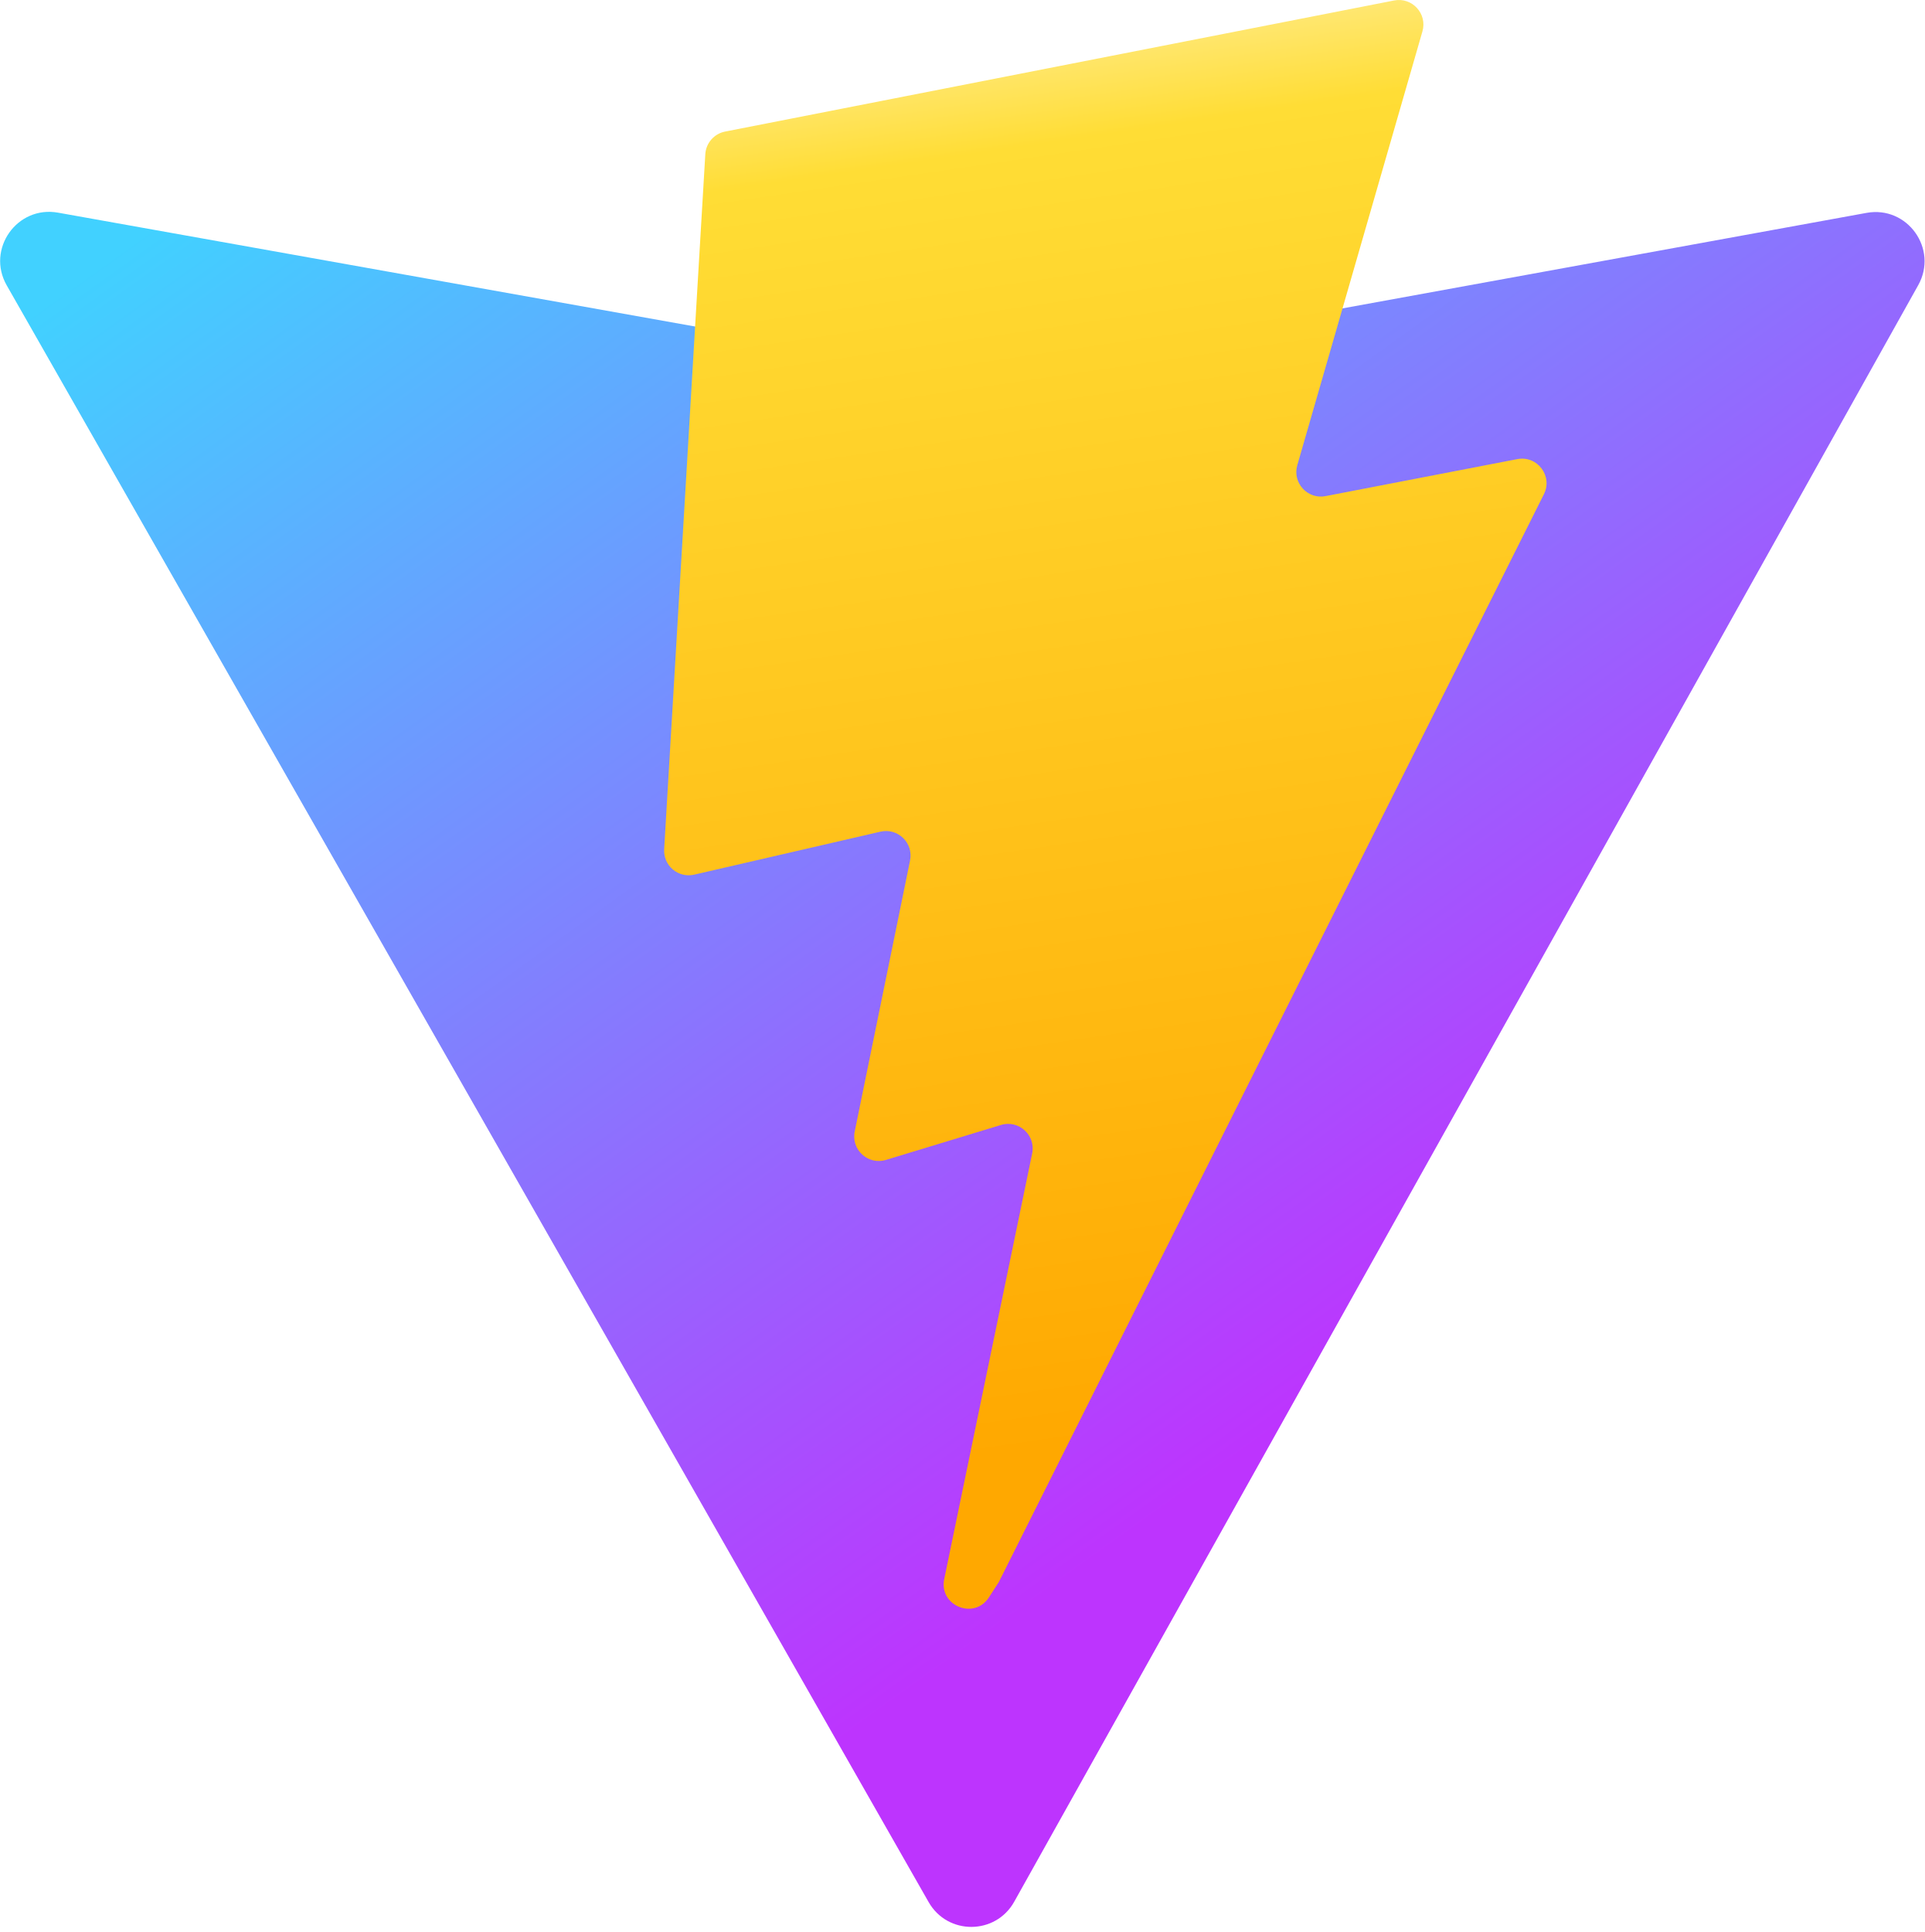
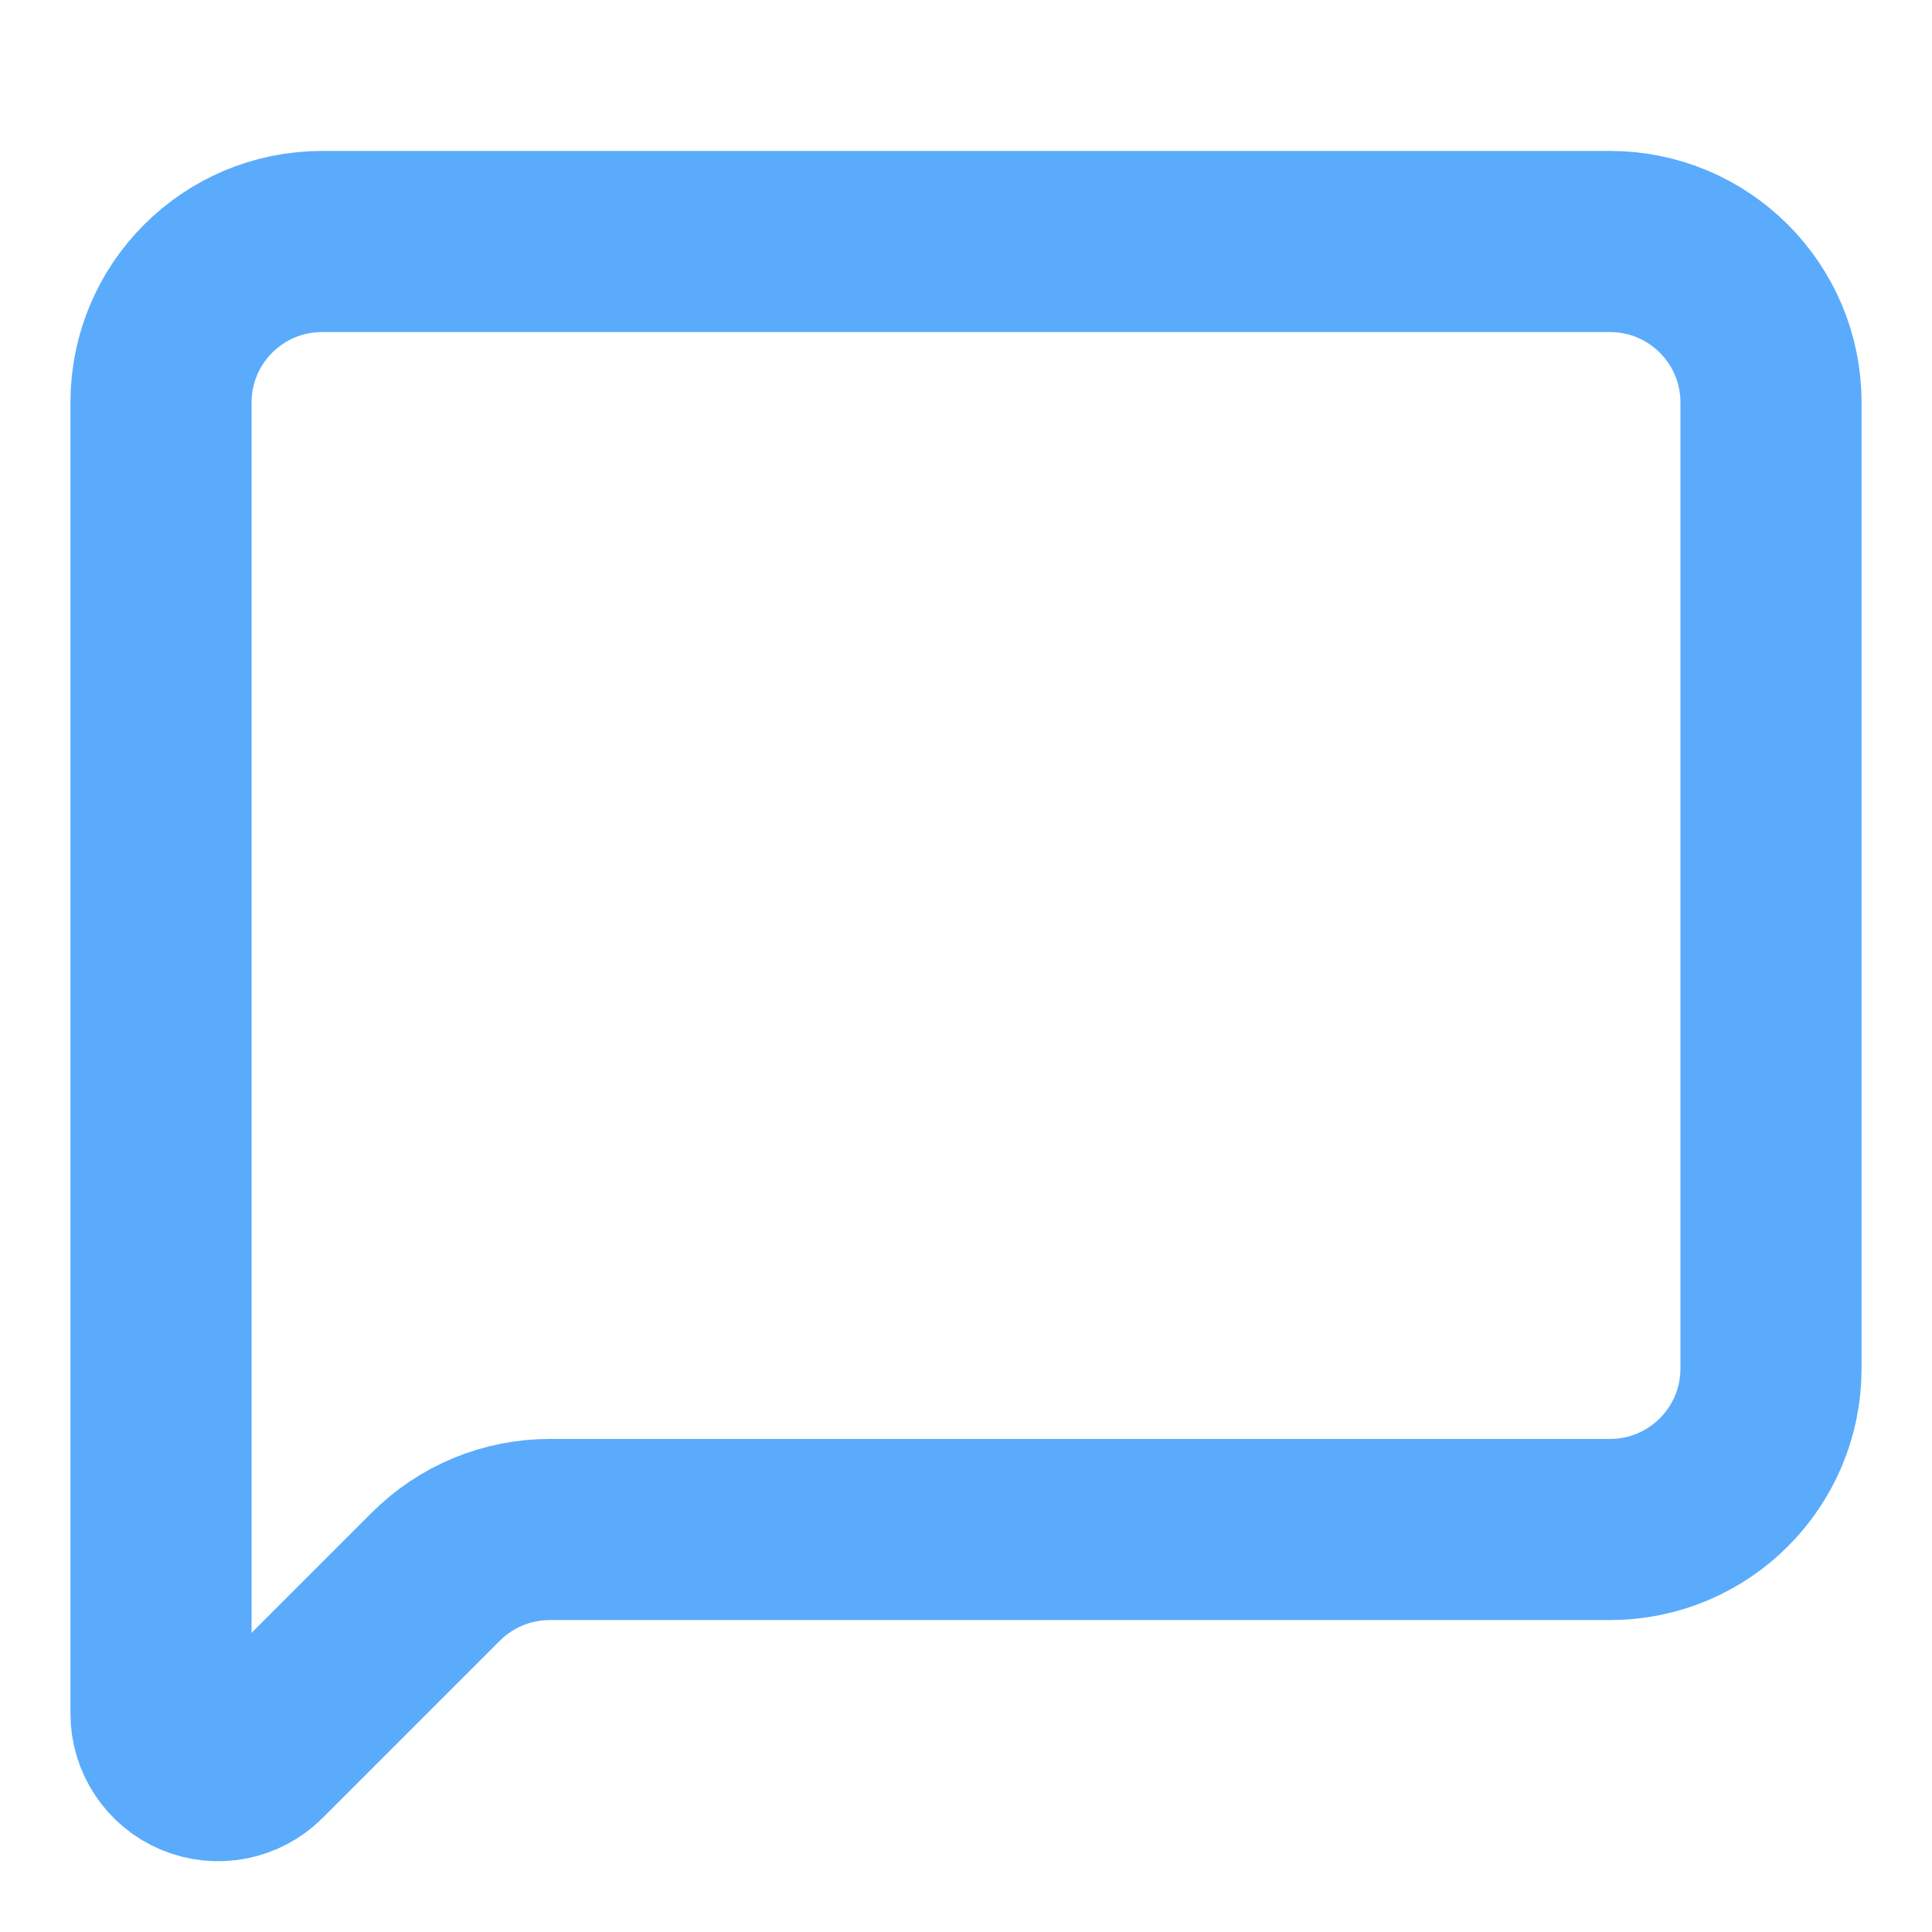
- <svg xmlns="http://www.w3.org/2000/svg" aria-hidden="true" role="img" class="iconify iconify--logos" width="31.88" height="32" preserveAspectRatio="xMidYMid meet" viewBox="0 0 256 257">
-   <defs>
-     <linearGradient id="IconifyId1813088fe1fbc01fb466" x1="-.828%" x2="57.636%" y1="7.652%" y2="78.411%">
-       <stop offset="0%" stop-color="#41D1FF" />
-       <stop offset="100%" stop-color="#BD34FE" />
-     </linearGradient>
-     <linearGradient id="IconifyId1813088fe1fbc01fb467" x1="43.376%" x2="50.316%" y1="2.242%" y2="89.03%">
-       <stop offset="0%" stop-color="#FFEA83" />
-       <stop offset="8.333%" stop-color="#FFDD35" />
-       <stop offset="100%" stop-color="#FFA800" />
-     </linearGradient>
-   </defs>
-   <path fill="url(#IconifyId1813088fe1fbc01fb466)" d="M255.153 37.938L134.897 252.976c-2.483 4.44-8.862 4.466-11.382.048L.875 37.958c-2.746-4.814 1.371-10.646 6.827-9.67l120.385 21.517a6.537 6.537 0 0 0 2.322-.004l117.867-21.483c5.438-.991 9.574 4.796 6.877 9.62Z" />
-   <path fill="url(#IconifyId1813088fe1fbc01fb467)" d="M185.432.063L96.44 17.501a3.268 3.268 0 0 0-2.634 3.014l-5.474 92.456a3.268 3.268 0 0 0 3.997 3.378l24.777-5.718c2.318-.535 4.413 1.507 3.936 3.838l-7.361 36.047c-.495 2.426 1.782 4.5 4.151 3.78l15.304-4.649c2.372-.72 4.652 1.36 4.15 3.788l-11.698 56.621c-.732 3.542 3.979 5.473 5.943 2.437l1.313-2.028l72.516-144.72c1.215-2.423-.88-5.186-3.54-4.672l-25.505 4.922c-2.396.462-4.435-1.77-3.759-4.114l16.646-57.705c.677-2.35-1.37-4.583-3.769-4.113Z" />
+ <svg xmlns="http://www.w3.org/2000/svg" width="16" height="16" viewBox="0 0 24 24" fill="none" stroke="#5aabfc" stroke-width="2.25" stroke-linecap="round" stroke-linejoin="round" class="lucide lucide-message-square-icon lucide-message-square">
+   <path d="M22 17a2 2 0 0 1-2 2H6.828a2 2 0 0 0-1.414.586l-2.202 2.202A.71.71 0 0 1 2 21.286V5a2 2 0 0 1 2-2h16a2 2 0 0 1 2 2z" />
</svg>
